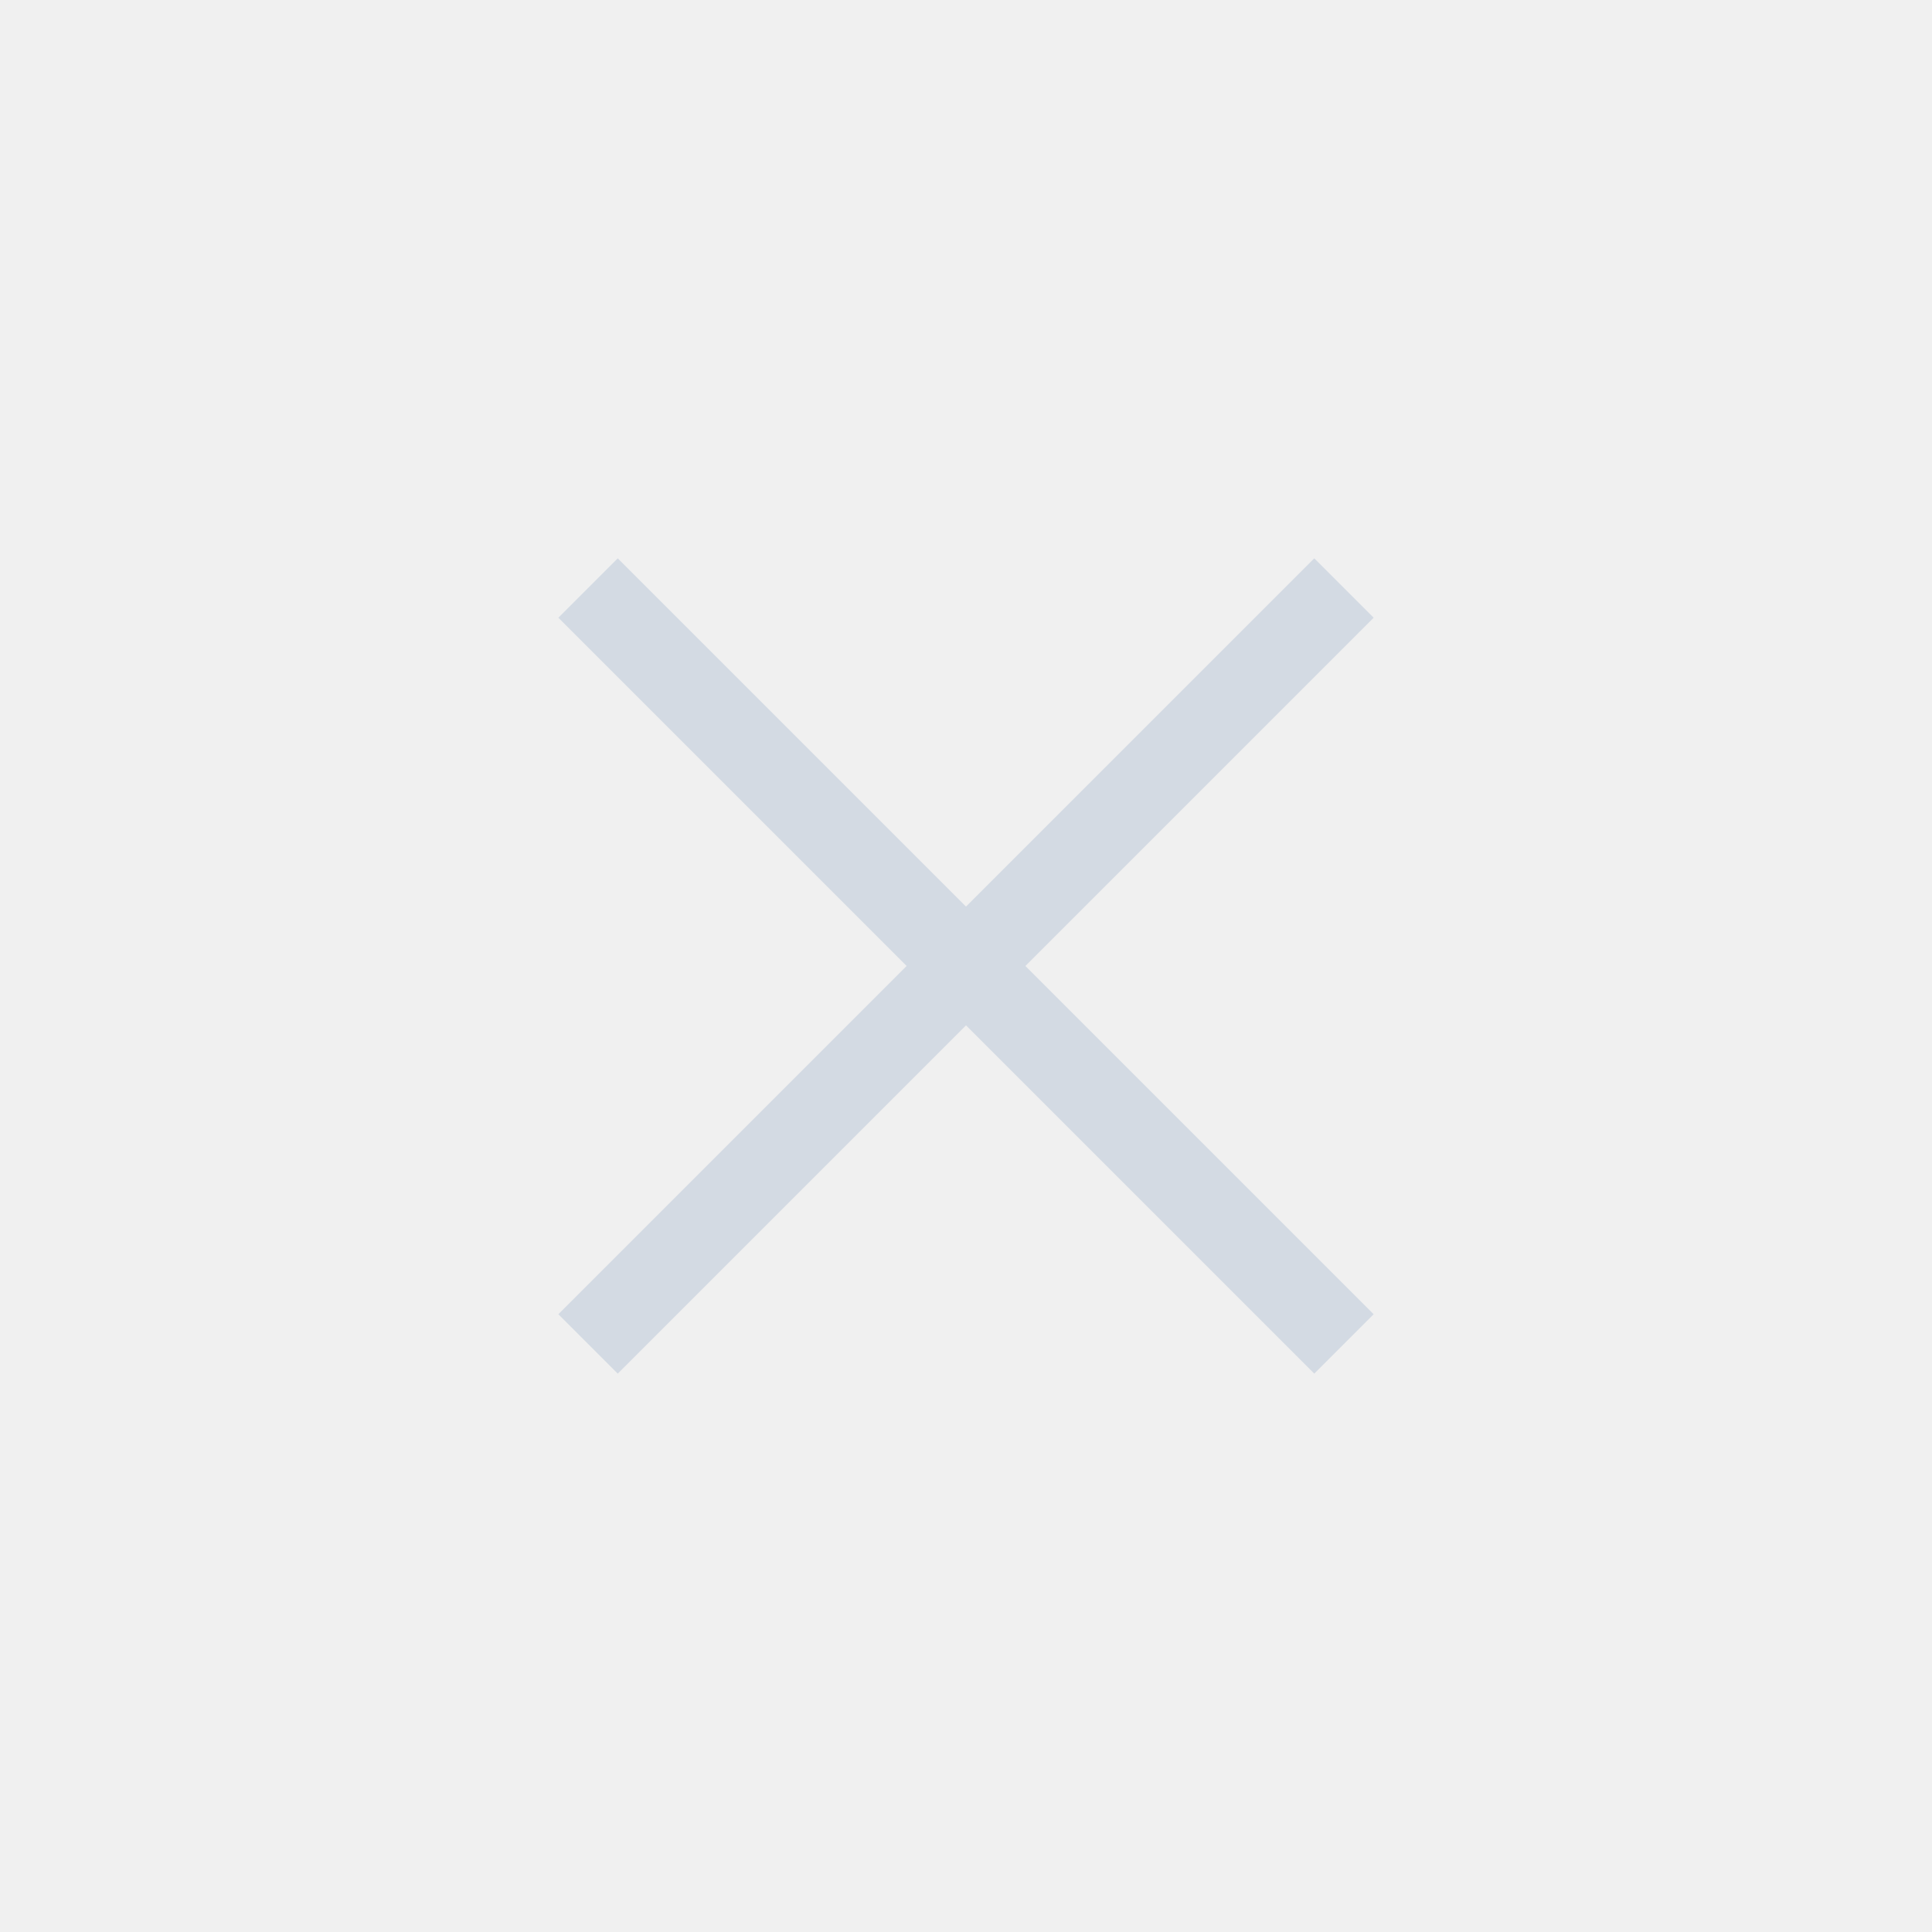
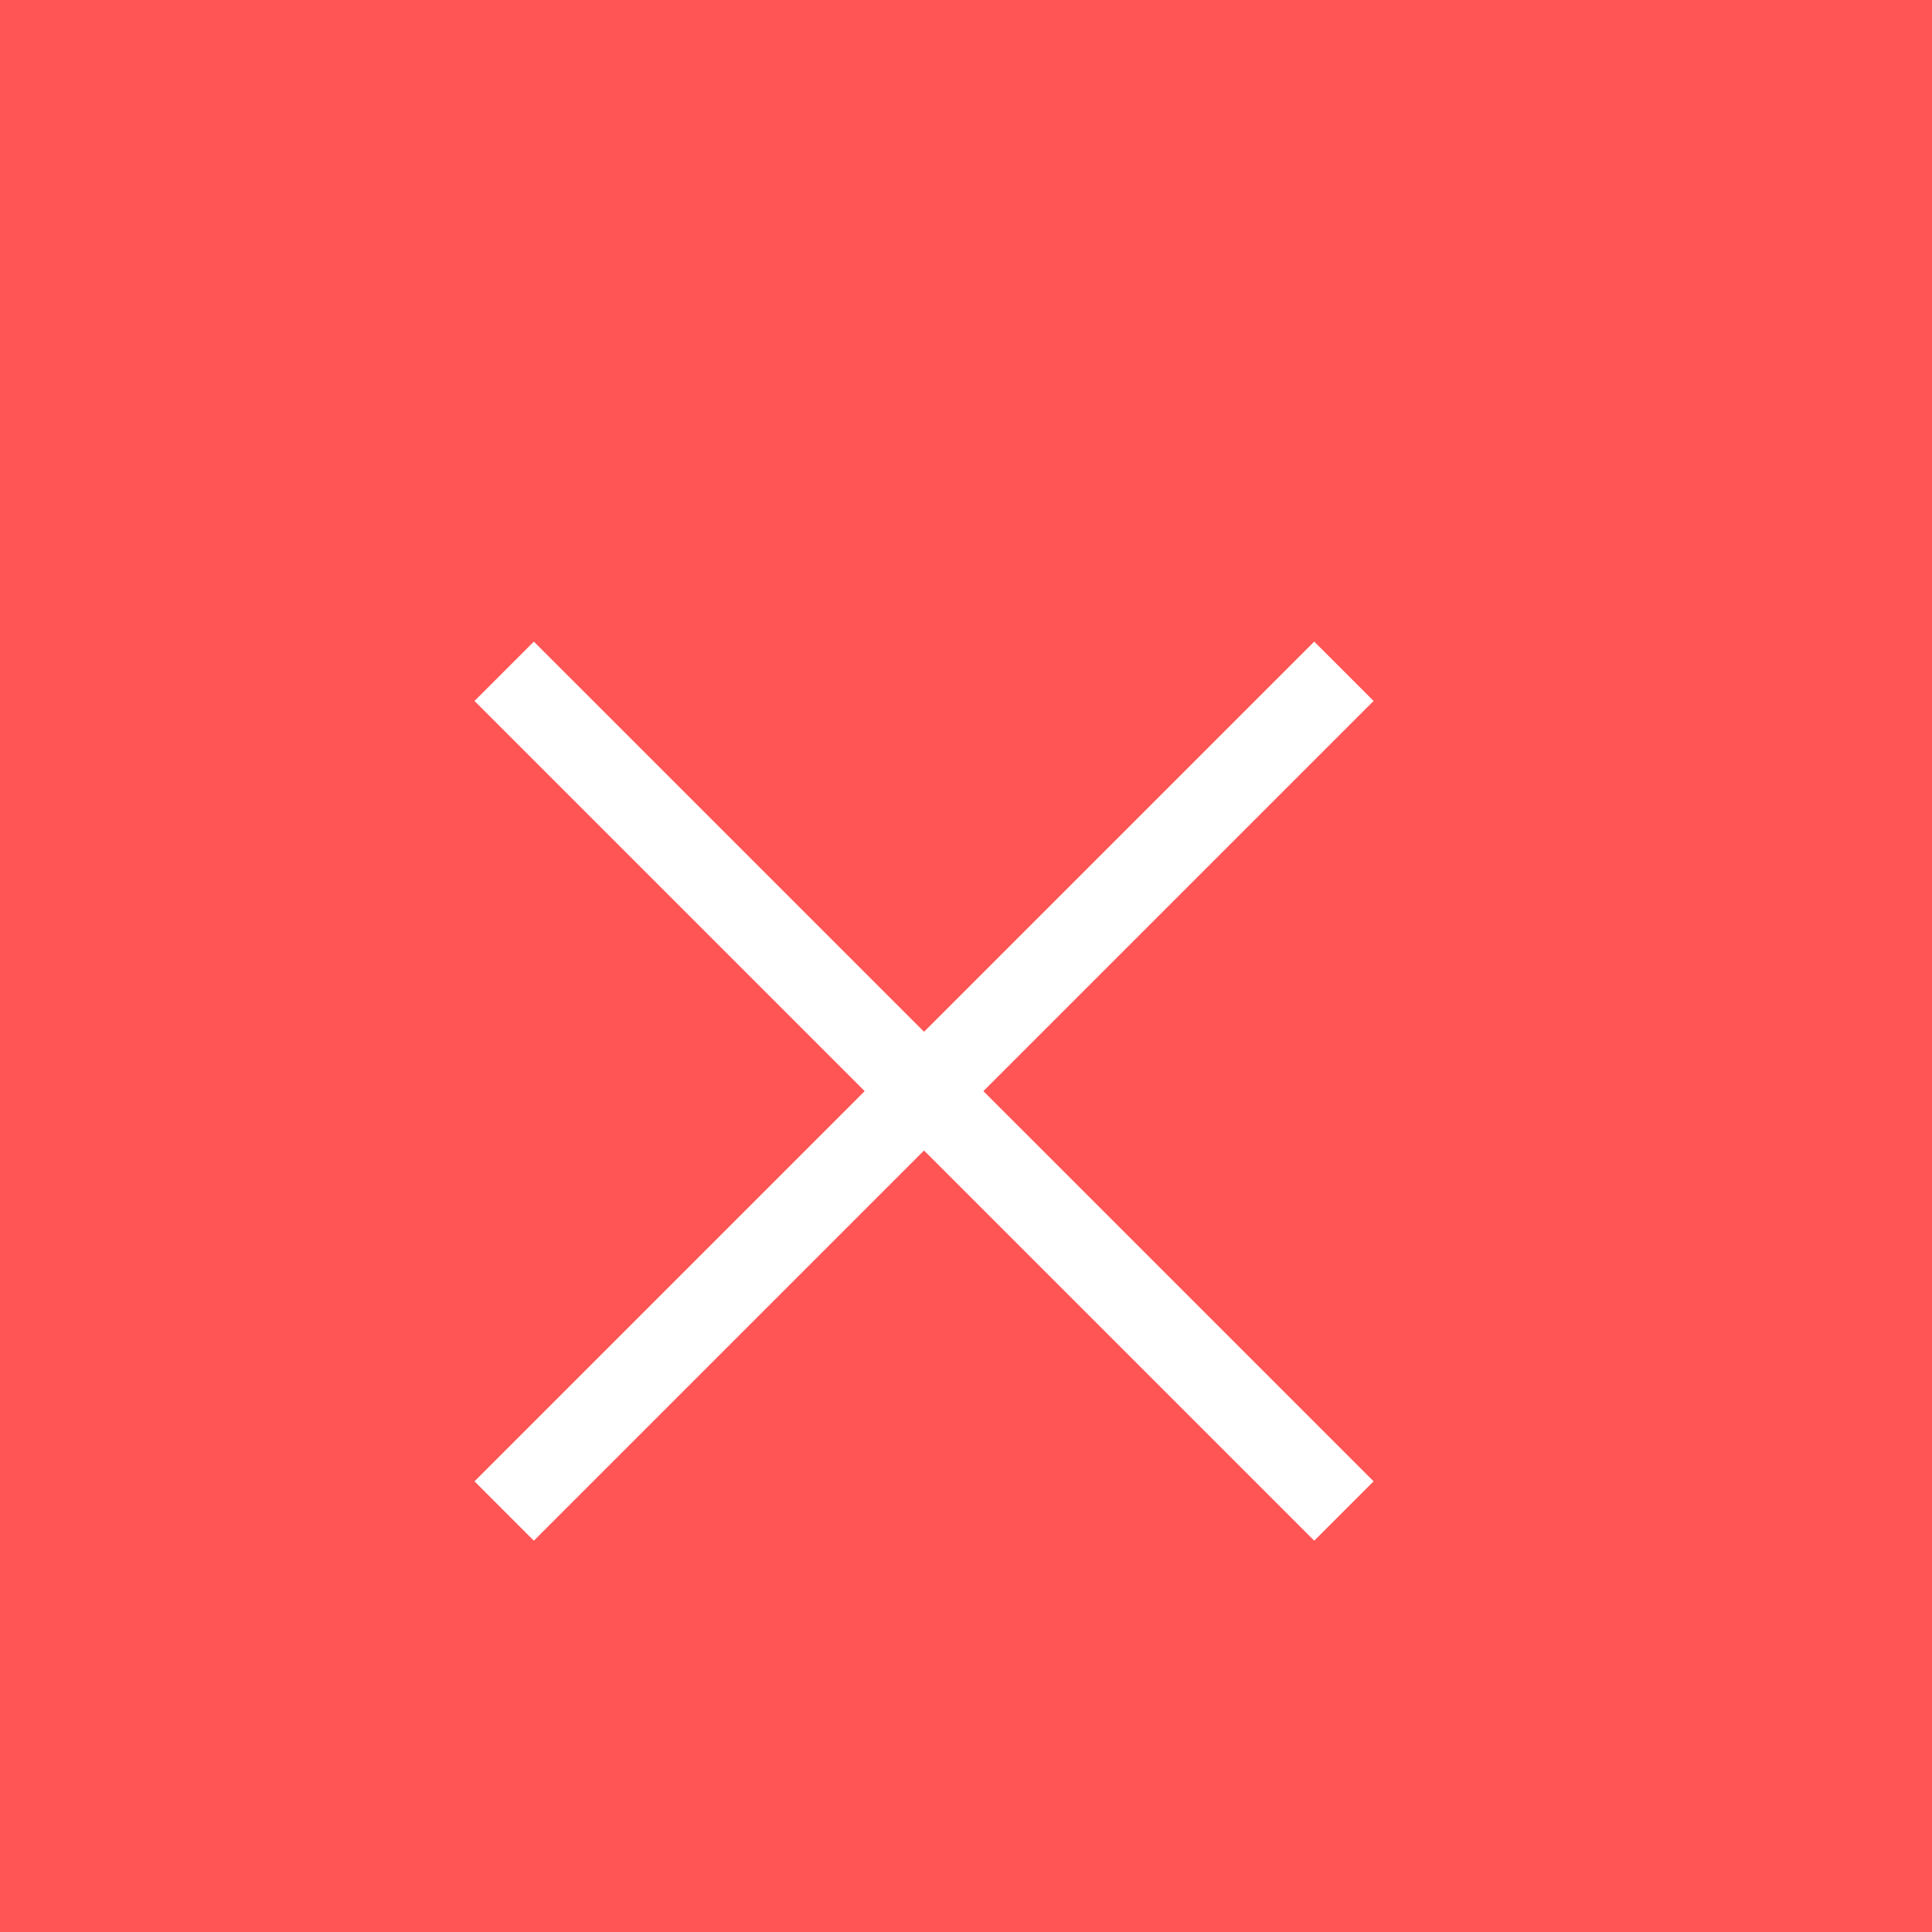
- <svg xmlns="http://www.w3.org/2000/svg" xmlns:ns1="http://www.openswatchbook.org/uri/2009/osb" id="svg4306" width="23" height="23" version="1.1" style="enable-background:new">
+ <svg xmlns="http://www.w3.org/2000/svg" xmlns:ns1="http://www.openswatchbook.org/uri/2009/osb" xmlns:xlink="http://www.w3.org/1999/xlink" id="svg4306" width="23" height="23" version="1.1" style="enable-background:new">
  <defs id="defs29">
    <linearGradient id="fg_color" ns1:paint="solid">
      <stop style="stop-color:#d3dae3;stop-opacity:1;" offset="0" id="stop1387" />
    </linearGradient>
    <linearGradient id="selected_fg_color" ns1:paint="solid">
      <stop style="stop-color:#ffffffgit;stop-opacity:1;" offset="0" id="stop6555" />
    </linearGradient>
+     <linearGradient id="y" x1="47.267" x2="50.1" y1="145.13" y2="145.13" gradientUnits="userSpaceOnUse" xlink:href="#selected_fg_color" />
  </defs>
-   <g style="display:inline" id="hover-center" transform="translate(-9.000001,733.6378)">
-     <rect ry="11.5" y="-694.638" x="9" height="23" width="23" id="rect577" style="opacity:1;fill:#ff5555;fill-opacity:1;stroke:none;stroke-width:0.92;stroke-linecap:round;stroke-linejoin:miter;stroke-miterlimit:4;stroke-dasharray:none;stroke-opacity:1;paint-order:stroke fill markers" />
-     <path id="rect579" d="m 16.354,-687.991 -0.707,0.707 4.146,4.146 -4.146,4.146 0.707,0.707 4.146,-4.146 4.146,4.146 0.707,-0.707 -4.146,-4.146 4.146,-4.146 -0.707,-0.707 -4.146,4.146 z" style="opacity:1;fill:#ffffff;fill-opacity:1;stroke:none;stroke-width:0.561;stroke-linecap:round;stroke-linejoin:miter;stroke-miterlimit:4;stroke-dasharray:none;stroke-opacity:0.494;paint-order:stroke fill markers" />
+   <g style="opacity:0.35" id="inactive-center" transform="matrix(3.7795,0,0,3.7795,-172.9969,-615.514)">
+     <rect x="43.656" y="141.16" width="10.054" height="7.938" ry="3.7990001e-06" style="opacity:0;stroke-width:0.402;paint-order:stroke fill markers" id="rect956" />
+     <path d="m 47.454,143.71 -0.187,0.187 1.229,1.229 -1.229,1.229 0.187,0.187 1.229,-1.229 1.229,1.229 0.187,-0.187 -1.229,-1.229 1.229,-1.229 -0.187,-0.187 -1.229,1.229 z" style="opacity:1;fill:#ffffff;fill-opacity:1;paint-order:stroke fill markers" id="path958" />
  </g>
-   <g style="display:inline" id="inactive-center" transform="translate(-14,713.6378)">
-     <rect ry="11.5" y="-749.638" x="14" height="23" width="23" id="rect644" style="opacity:0;fill:#ffffff;fill-opacity:1;stroke:none;stroke-width:0.92;stroke-linecap:round;stroke-linejoin:miter;stroke-miterlimit:4;stroke-dasharray:none;stroke-opacity:1;paint-order:stroke fill markers" />
-     <path id="path646" d="m 21.354,-742.991 -0.707,0.707 4.146,4.146 -4.146,4.146 0.707,0.707 4.146,-4.146 4.146,4.146 0.707,-0.707 -4.146,-4.146 4.146,-4.146 -0.707,-0.707 -4.146,4.146 z" style="opacity:0.5;fill:#d3dae3;fill-opacity:1;stroke:none;stroke-width:0.561;stroke-linecap:round;stroke-linejoin:miter;stroke-miterlimit:4;stroke-dasharray:none;stroke-opacity:0.494;paint-order:stroke fill markers" />
+   <g id="active-center" transform="matrix(3.7795,0,0,3.7795,-172.9969,-574.514)" style="opacity:0.75">
+     <rect x="43.656" y="141.16" width="10.054" height="7.938" ry="3.7990001e-06" style="opacity:0;stroke-width:0.402;paint-order:stroke fill markers" id="rect976" />
+     <path d="m 47.454,143.71 -0.187,0.187 1.229,1.229 -1.229,1.229 0.187,0.187 1.229,-1.229 1.229,1.229 0.187,-0.187 -1.229,-1.229 1.229,-1.229 -0.187,-0.187 -1.229,1.229 z" style="fill:#ffffff;fill-opacity:1;paint-order:stroke fill markers" id="path978" />
  </g>
-   <g style="display:inline" transform="translate(-9.000001,772.6378)" id="pressed-center">
-     <rect style="opacity:1;fill:#c83737;fill-opacity:1;stroke:none;stroke-width:0.92;stroke-linecap:round;stroke-linejoin:miter;stroke-miterlimit:4;stroke-dasharray:none;stroke-opacity:1;paint-order:stroke fill markers" id="rect668" width="23" height="23" x="9" y="-694.638" ry="11.5" />
-     <path style="opacity:1;fill:#ffffff;fill-opacity:1;stroke:none;stroke-width:0.561;stroke-linecap:round;stroke-linejoin:miter;stroke-miterlimit:4;stroke-dasharray:none;stroke-opacity:0.494;paint-order:stroke fill markers" d="m 16.354,-687.991 -0.707,0.707 4.146,4.146 -4.146,4.146 0.707,0.707 4.146,-4.146 4.146,4.146 0.707,-0.707 -4.146,-4.146 4.146,-4.146 -0.707,-0.707 -4.146,4.146 z" id="path670" />
+   <g id="hover-center" transform="matrix(3.7795,0,0,3.7795,-172.9969,-535.514)">
+     <rect x="43.656" y="141.16" width="10.054" height="7.938" ry="3.7990001e-06" style="fill:#ff5555;paint-order:stroke fill markers" id="rect996" />
+     <path d="m 47.454,143.71 -0.187,0.187 1.229,1.229 -1.229,1.229 0.187,0.187 1.229,-1.229 1.229,1.229 0.187,-0.187 -1.229,-1.229 1.229,-1.229 -0.187,-0.187 -1.229,1.229 z" style="fill:#ffffff;fill-opacity:1;paint-order:stroke fill markers" id="path998" />
  </g>
-   <g style="display:inline" id="active-center" transform="translate(-14,713.6378)">
-     <rect style="opacity:0;fill:#ffffff;fill-opacity:1;stroke:none;stroke-width:0.92;stroke-linecap:round;stroke-linejoin:miter;stroke-miterlimit:4;stroke-dasharray:none;stroke-opacity:1;paint-order:stroke fill markers" id="rect692" width="23" height="23" x="14" y="-713.638" ry="11.5" />
-     <path style="opacity:1;fill:#d3dae3;fill-opacity:1;stroke:none;stroke-width:0.561;stroke-linecap:round;stroke-linejoin:miter;stroke-miterlimit:4;stroke-dasharray:none;stroke-opacity:0.494;paint-order:stroke fill markers" d="m 21.354,-706.991 -0.707,0.707 4.146,4.146 -4.146,4.146 0.707,0.707 4.146,-4.146 4.146,4.146 0.707,-0.707 -4.146,-4.146 4.146,-4.146 -0.707,-0.707 -4.146,4.146 z" id="path694" />
+   <g id="pressed-center" transform="matrix(3.7795,0,0,3.7795,-172.9969,-495.514)">
+     <rect x="43.656" y="141.16" width="10.054" height="7.938" ry="3.7990001e-06" style="fill:#c83737;paint-order:stroke fill markers" id="rect1016" />
+     <path d="m 47.454,143.71 -0.187,0.187 1.229,1.229 -1.229,1.229 0.187,0.187 1.229,-1.229 1.229,1.229 0.187,-0.187 -1.229,-1.229 1.229,-1.229 -0.187,-0.187 -1.229,1.229 z" style="fill:#ffffff;fill-opacity:1;paint-order:stroke fill markers" id="path1018" />
  </g>
-   <g transform="translate(-14,682.6378)" id="deactivated-center" style="display:inline">
-     <rect style="opacity:0;fill:#ffffff;fill-opacity:1;stroke:none;stroke-width:0.92;stroke-linecap:round;stroke-linejoin:miter;stroke-miterlimit:4;stroke-dasharray:none;stroke-opacity:1;paint-order:stroke fill markers" id="rect884" width="23" height="23" x="14" y="-749.638" ry="11.5" />
-     <path style="opacity:0.5;fill:#d3dae3;fill-opacity:1;stroke:none;stroke-width:0.561;stroke-linecap:round;stroke-linejoin:miter;stroke-miterlimit:4;stroke-dasharray:none;stroke-opacity:0.494;paint-order:stroke fill markers" d="m 21.354,-742.991 -0.707,0.707 4.146,4.146 -4.146,4.146 0.707,0.707 4.146,-4.146 4.146,4.146 0.707,-0.707 -4.146,-4.146 4.146,-4.146 -0.707,-0.707 -4.146,4.146 z" id="path886" />
+   <g transform="matrix(3.7795,0,0,3.7795,-172.9969,-654.5138)" id="deactivated-center" style="opacity:0.35">
+     <rect id="rect880" style="opacity:0;stroke-width:0.402;paint-order:stroke fill markers" ry="3.7990001e-06" height="7.938" width="10.054" y="141.16" x="43.656" />
+     <path id="path882" style="opacity:1;fill:#ffffff;fill-opacity:1;paint-order:stroke fill markers" d="m 47.454,143.71 -0.187,0.187 1.229,1.229 -1.229,1.229 0.187,0.187 1.229,-1.229 1.229,1.229 0.187,-0.187 -1.229,-1.229 1.229,-1.229 -0.187,-0.187 -1.229,1.229 z" />
  </g>
</svg>
